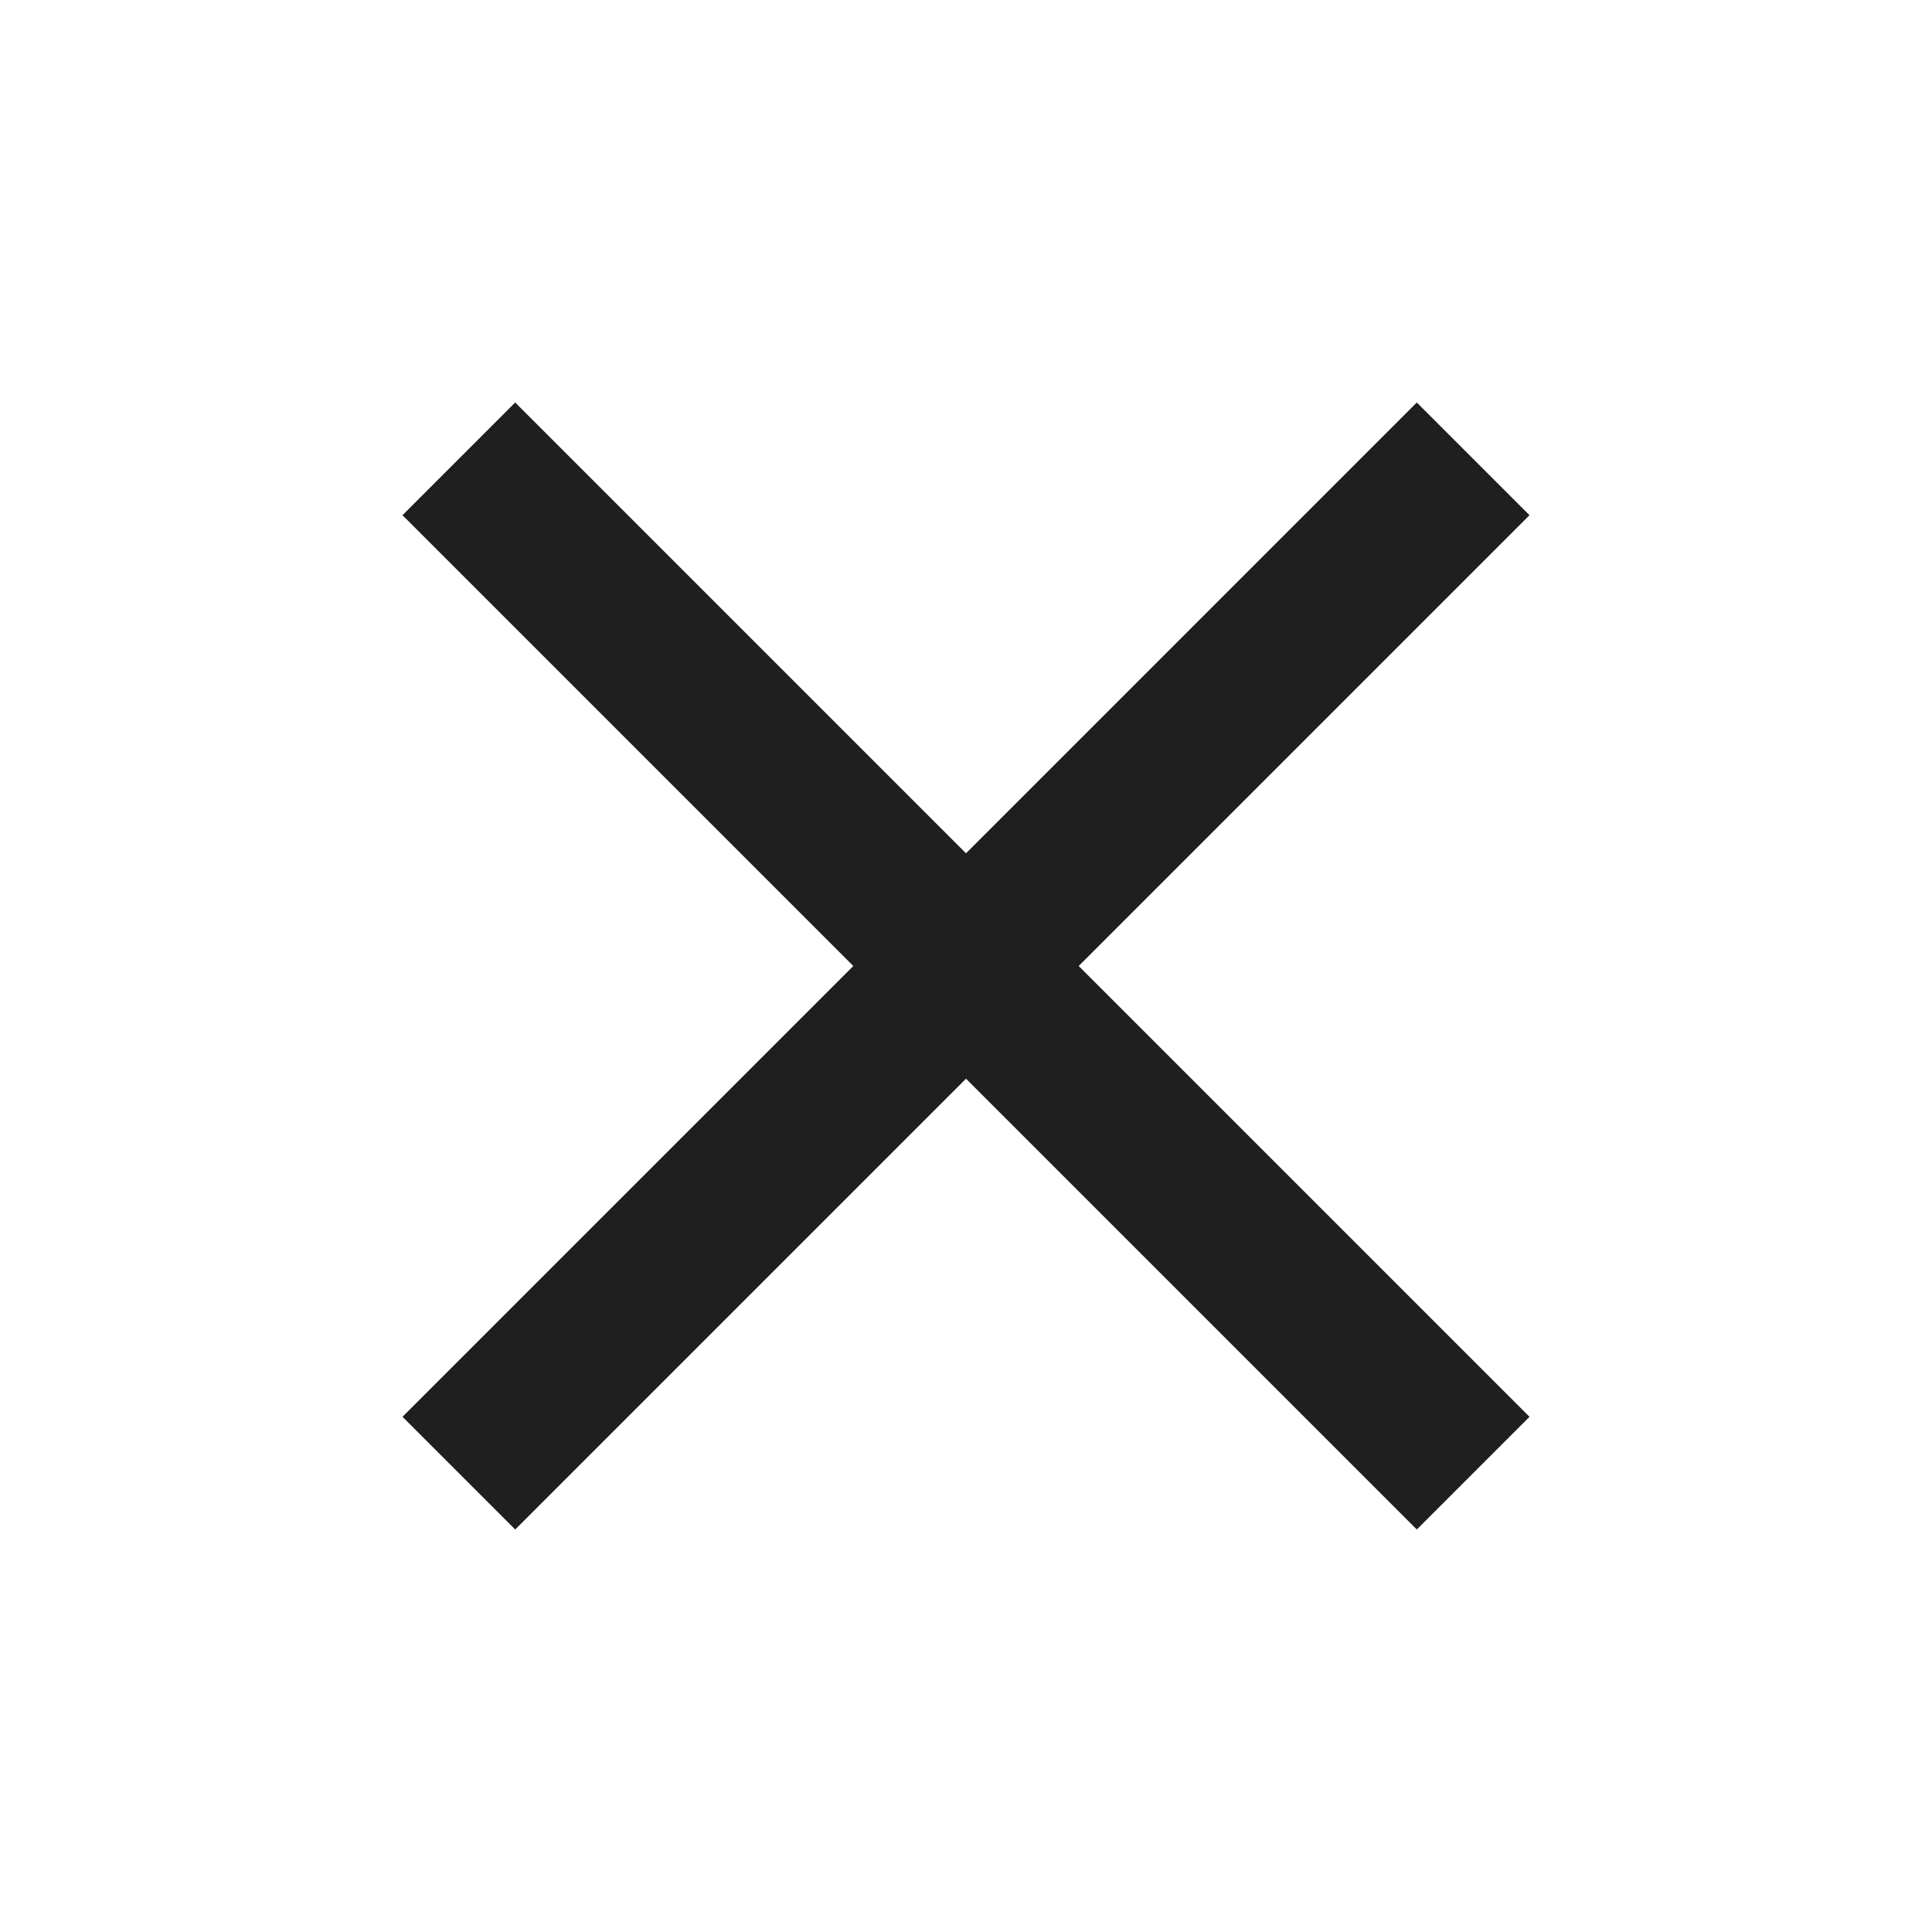
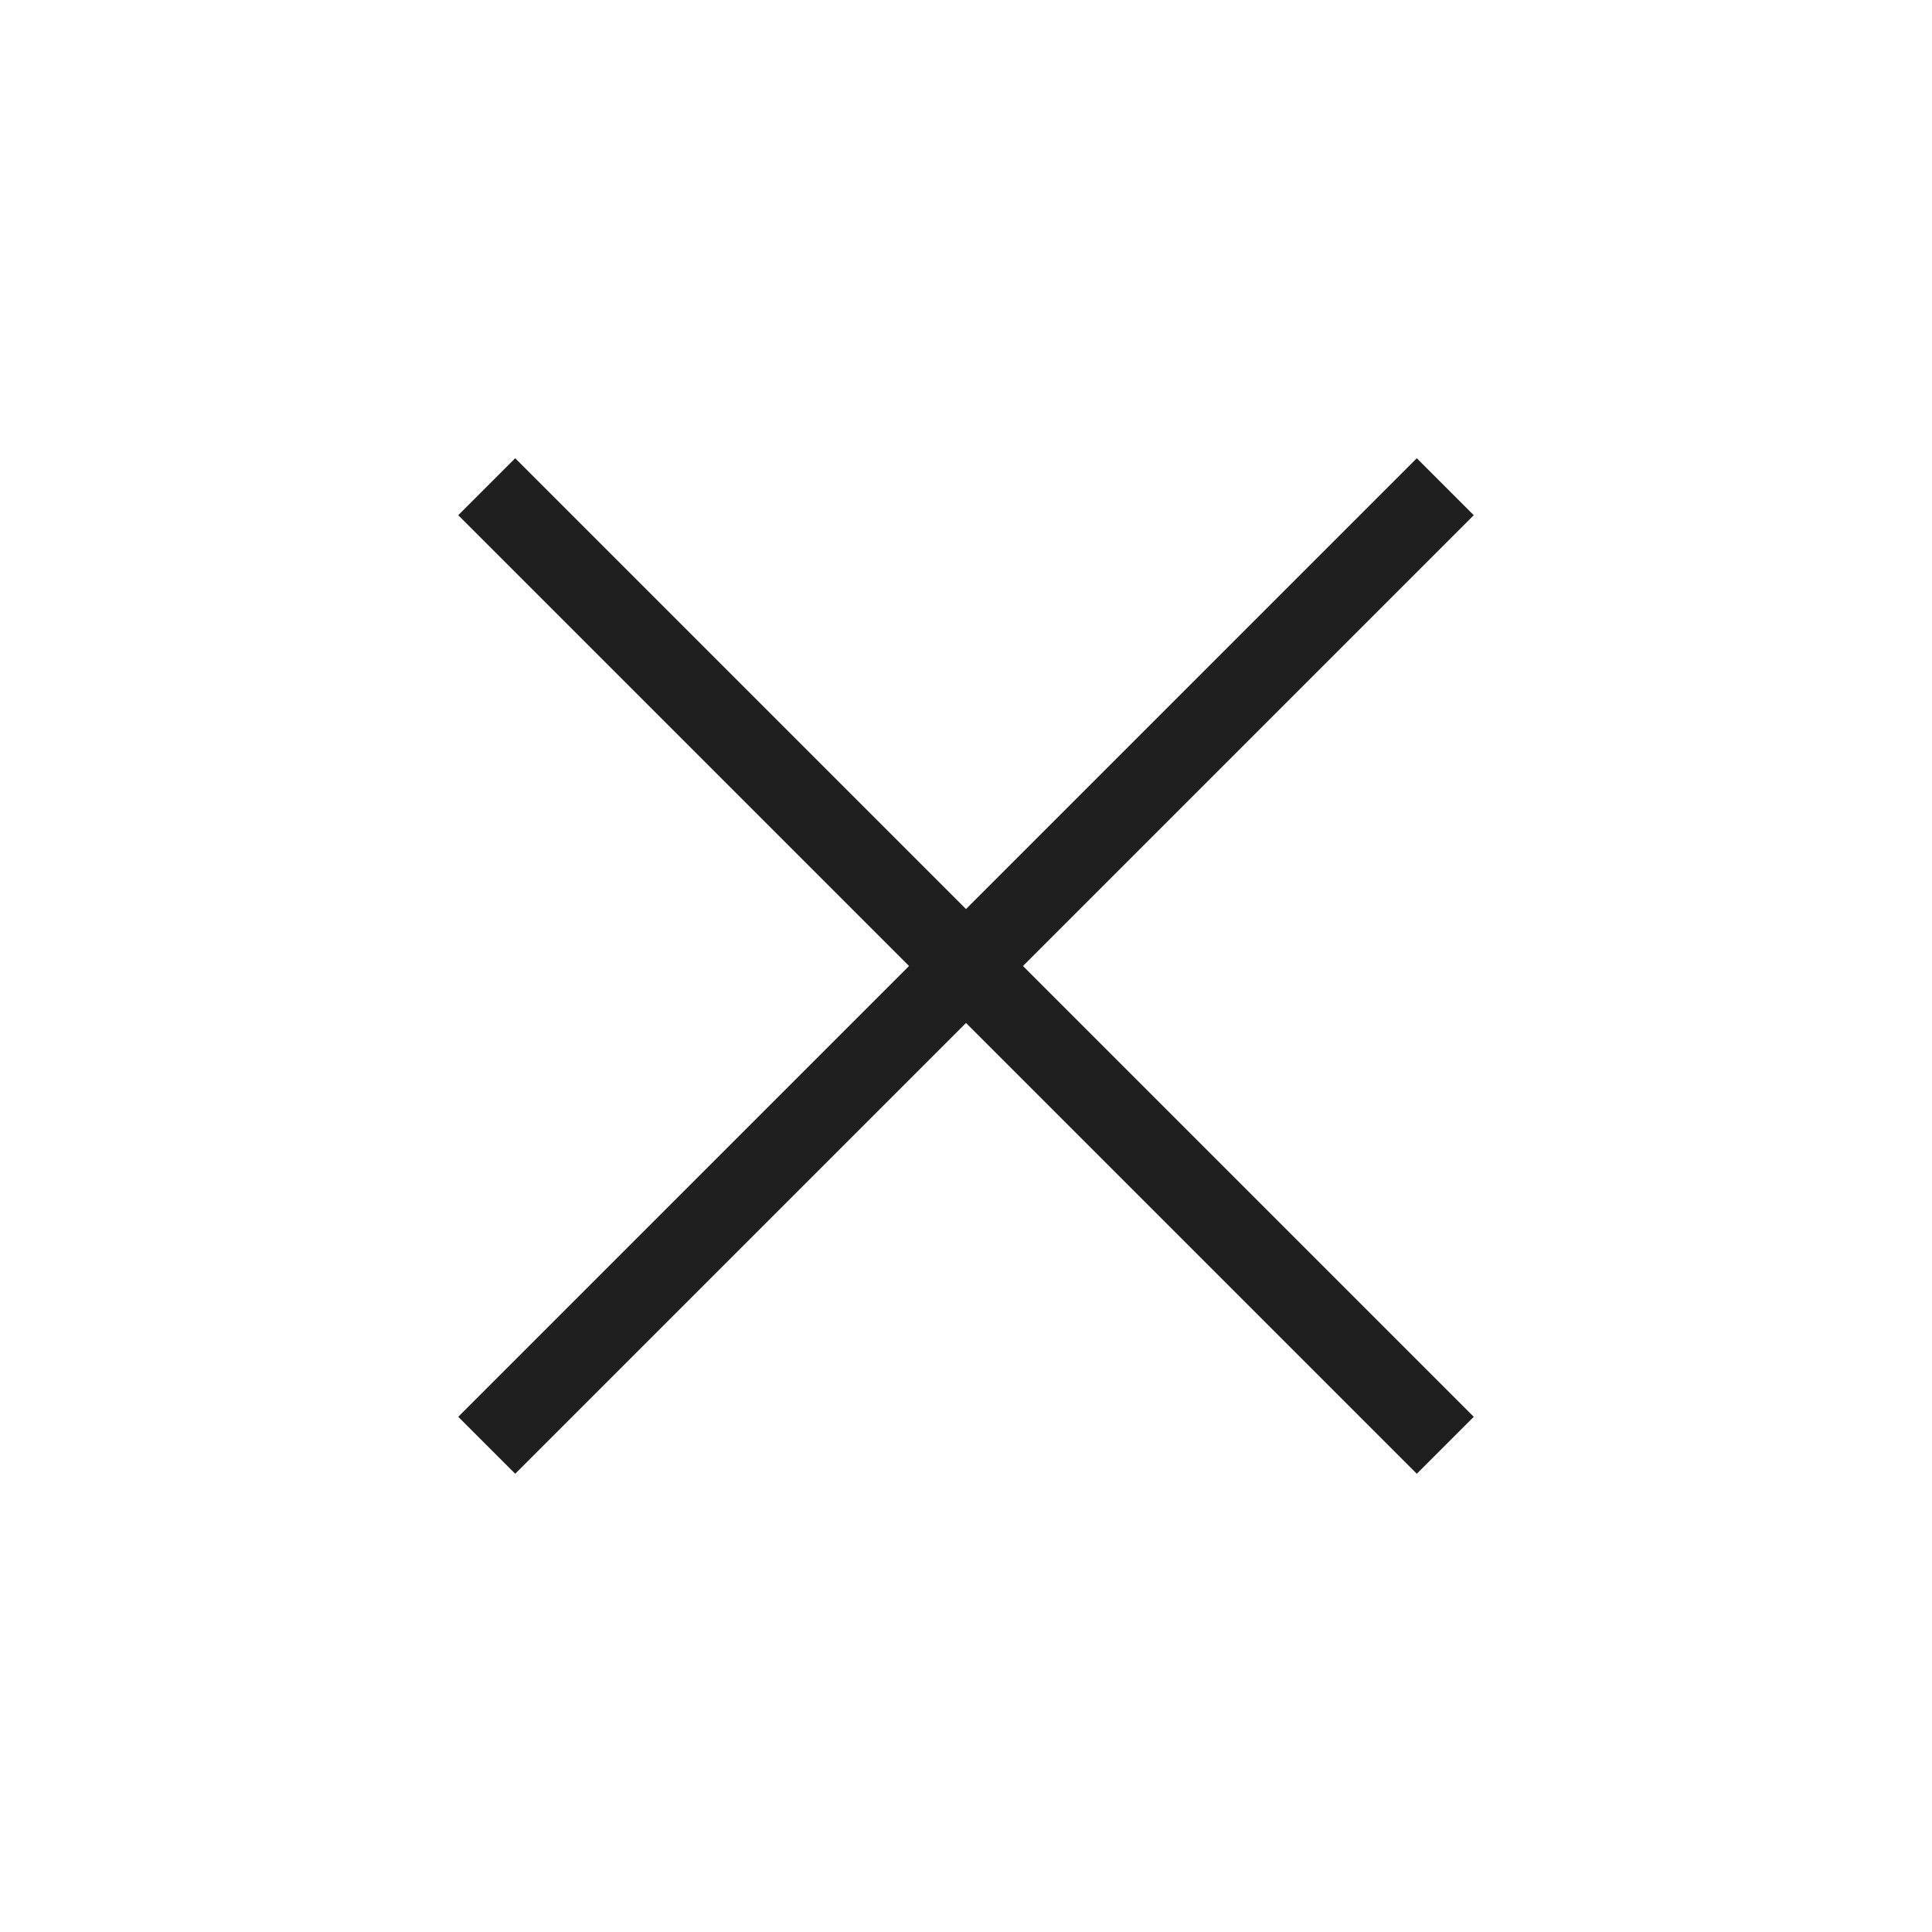
<svg xmlns="http://www.w3.org/2000/svg" height="24px" viewBox="0 -960 960 960" width="24px" fill="#1f1f1f">
-   <path d="m256-200-56-56 224-224-224-224 56-56 224 224 224-224 56 56-224 224 224 224-56 56-224-224-224 224Z" />
+   <path d="M256-227.69 227.69-256l224-224-224-224L256-732.31l224 224 224-224L732.31-704l-224 224 224 224L704-227.69l-224-224-224 224Z" />
</svg>
